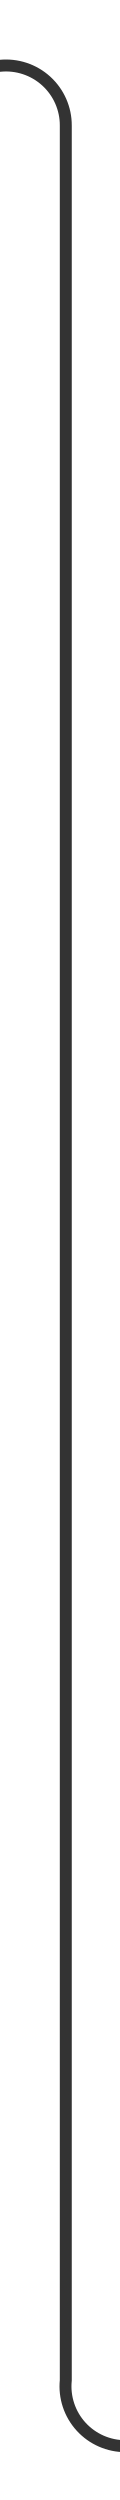
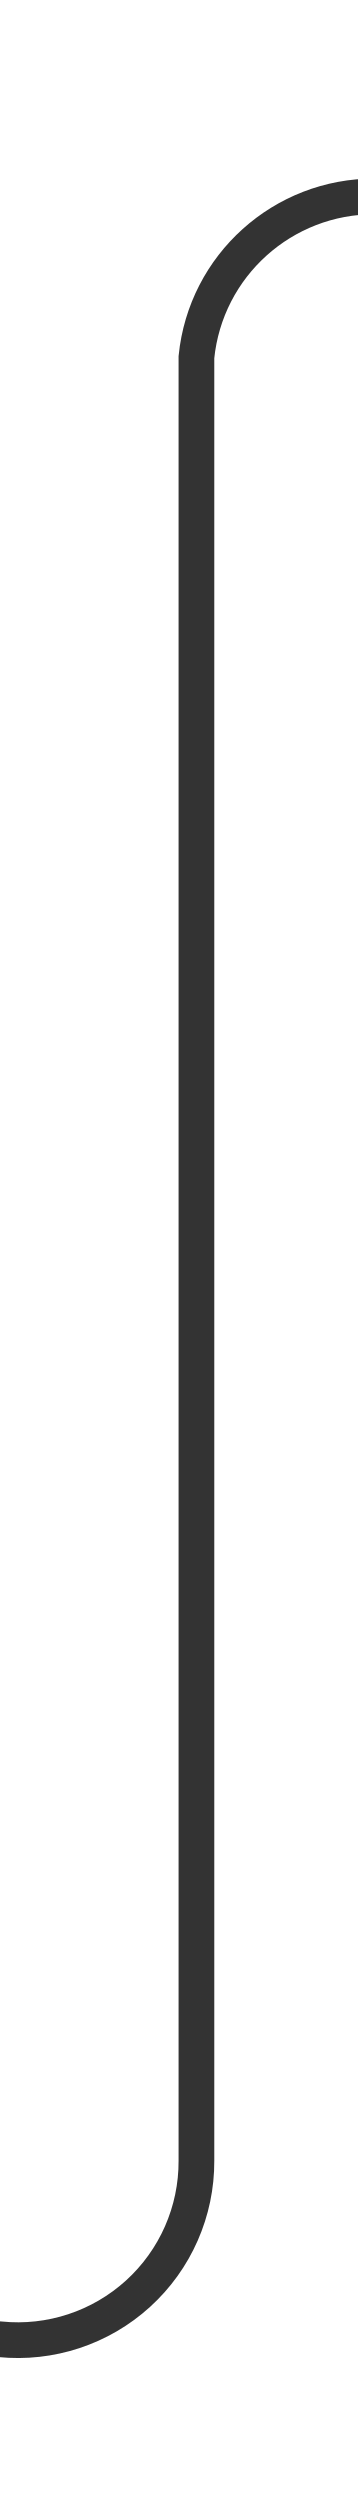
- <svg xmlns="http://www.w3.org/2000/svg" version="1.1" width="10px" height="209px" preserveAspectRatio="xMidYMin meet" viewBox="281 1761  8 209">
-   <path d="M 188 1766.5  L 280 1766.5  A 5 5 0 0 1 285.5 1771.5 L 285.5 1960  A 5 5 0 0 0 290.5 1965.5 L 378 1965.5  " stroke-width="1" stroke="#333333" fill="none" />
-   <path d="M 377 1971.8  L 383 1965.5  L 377 1959.2  L 377 1971.8  Z " fill-rule="nonzero" fill="#333333" stroke="none" />
+ <svg xmlns="http://www.w3.org/2000/svg" version="1.1" width="10px" height="70px" preserveAspectRatio="xMidYMin meet" viewBox="340 3601  8 70">
+   <path d="M 296 3666.5  L 339 3666.5  A 5 5 0 0 0 344.5 3661.5 L 344.5 3611  A 5 5 0 0 1 349.5 3606.5 L 388 3606.5  " stroke-width="1" stroke="#333333" fill="none" />
+   <path d="M 387 3612.8  L 393 3606.5  L 387 3600.2  L 387 3612.8  Z " fill-rule="nonzero" fill="#333333" stroke="none" />
</svg>
